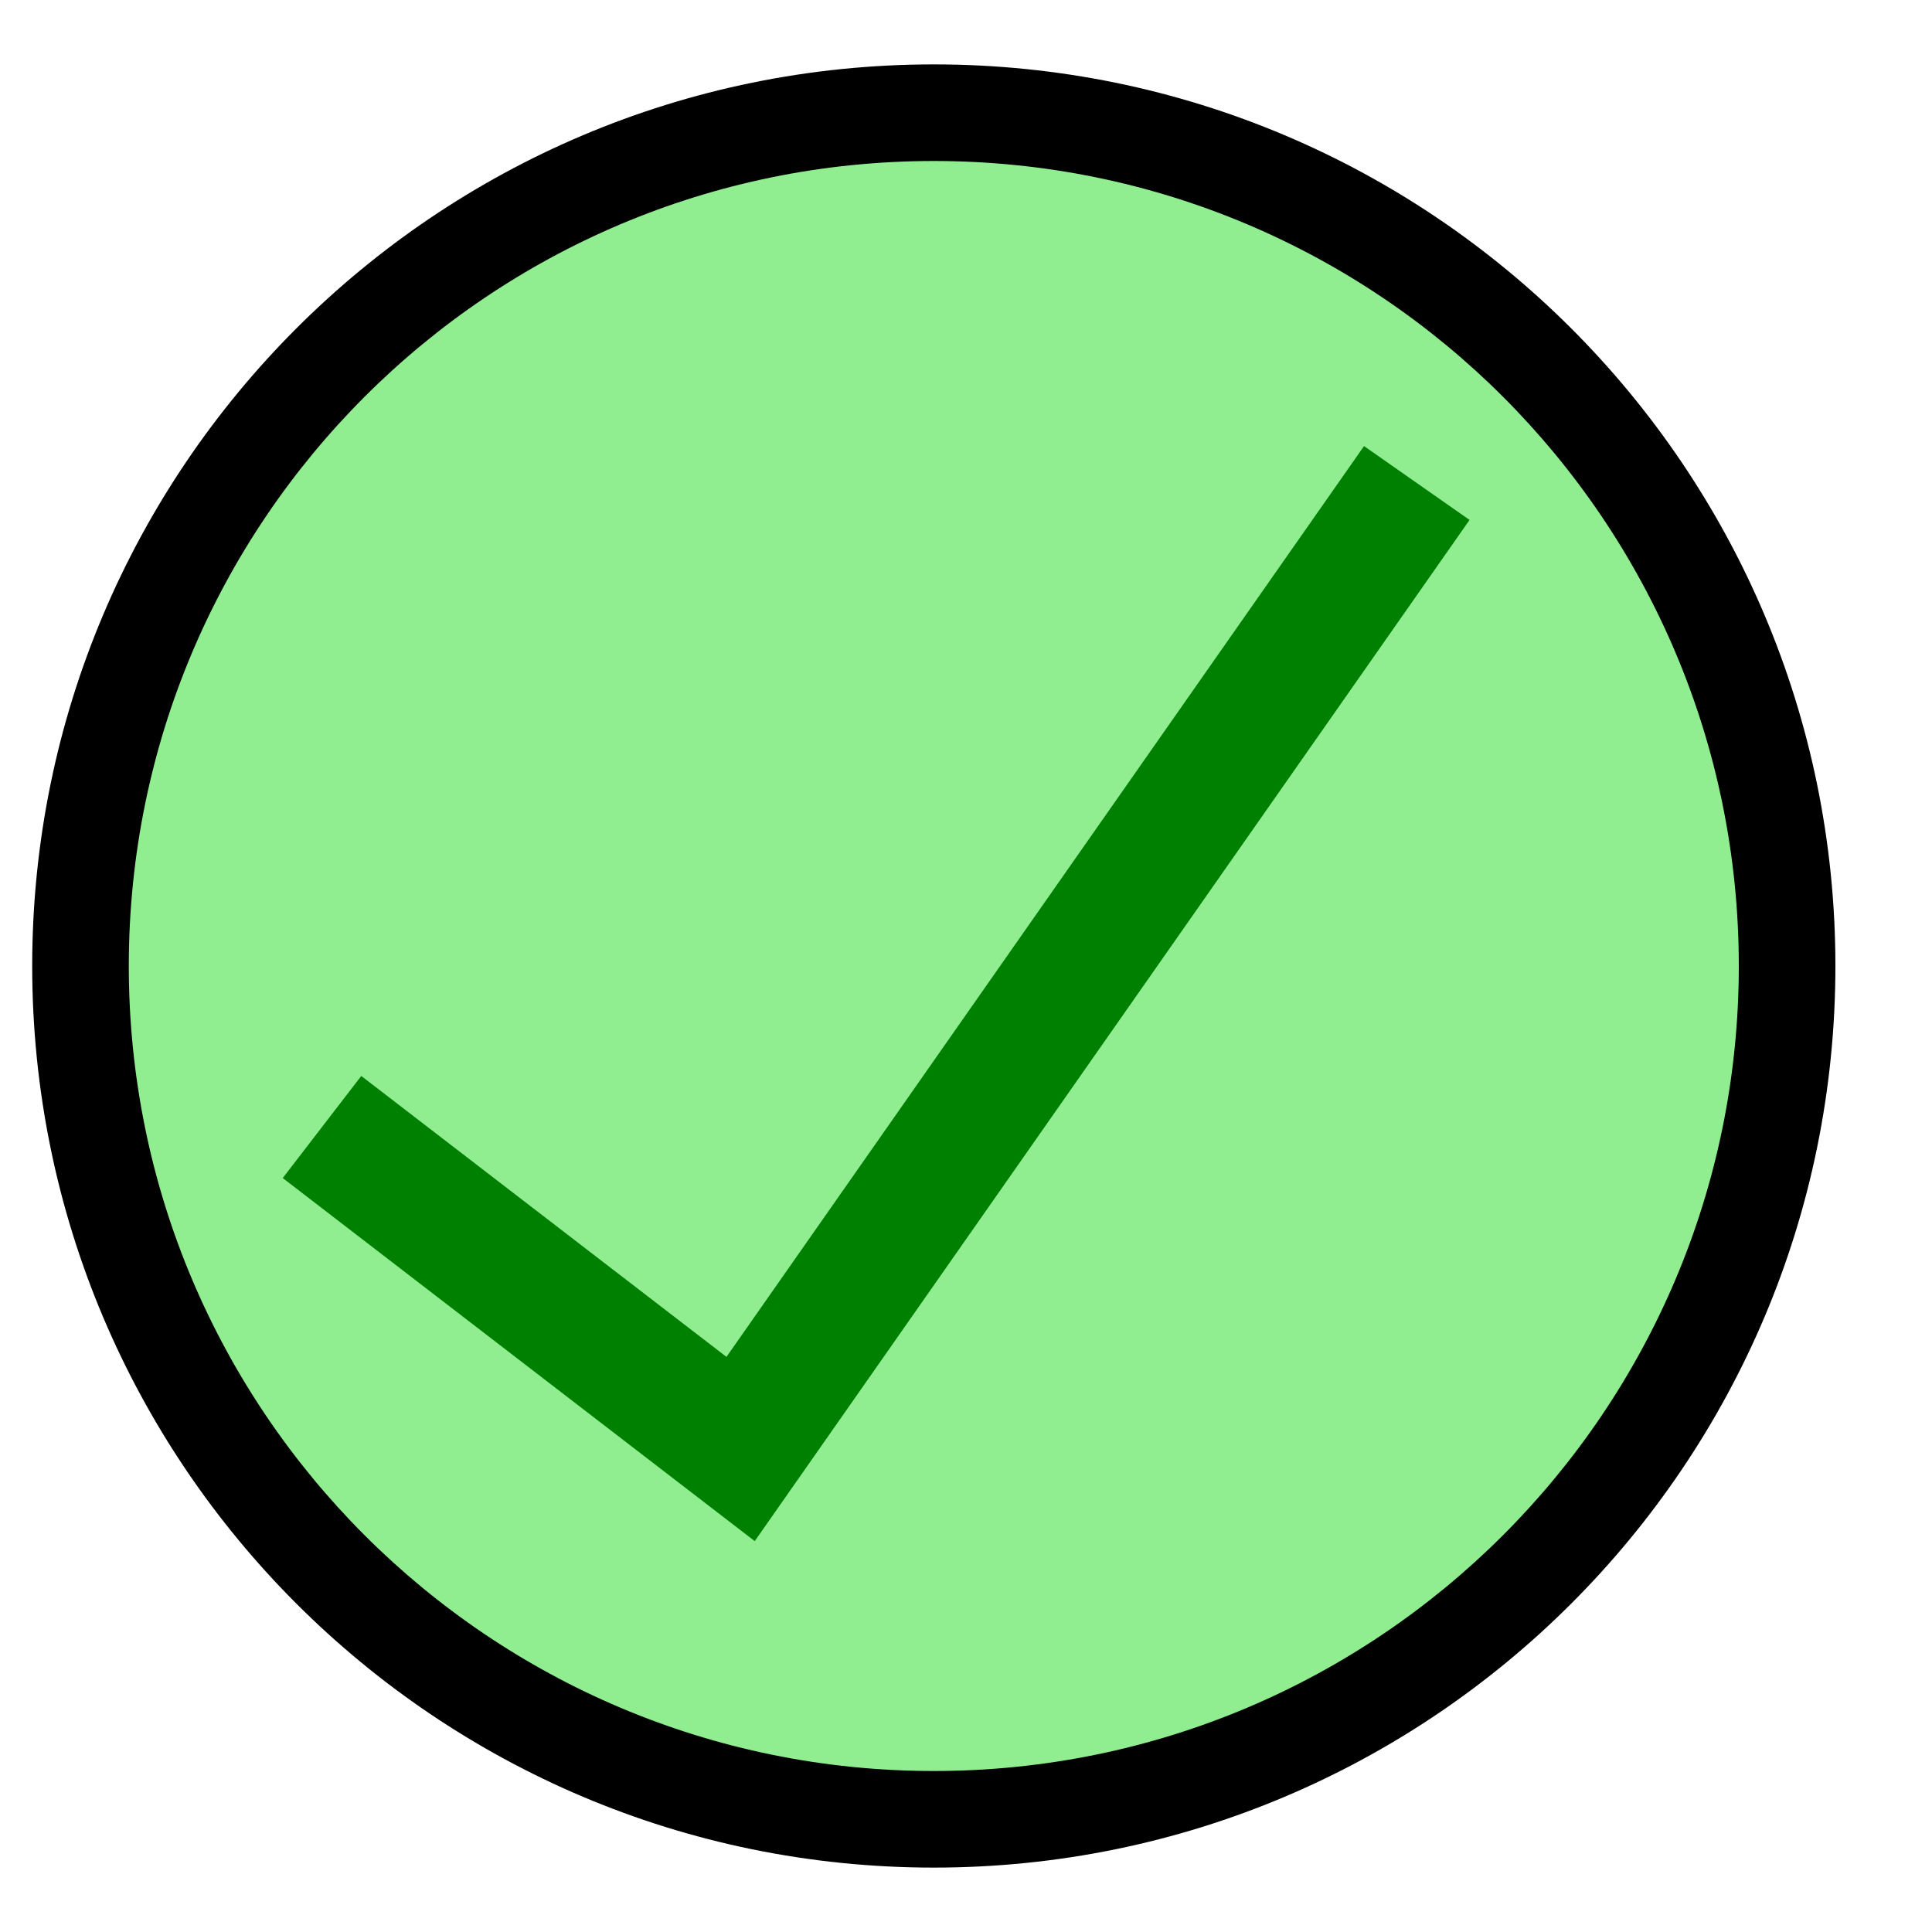
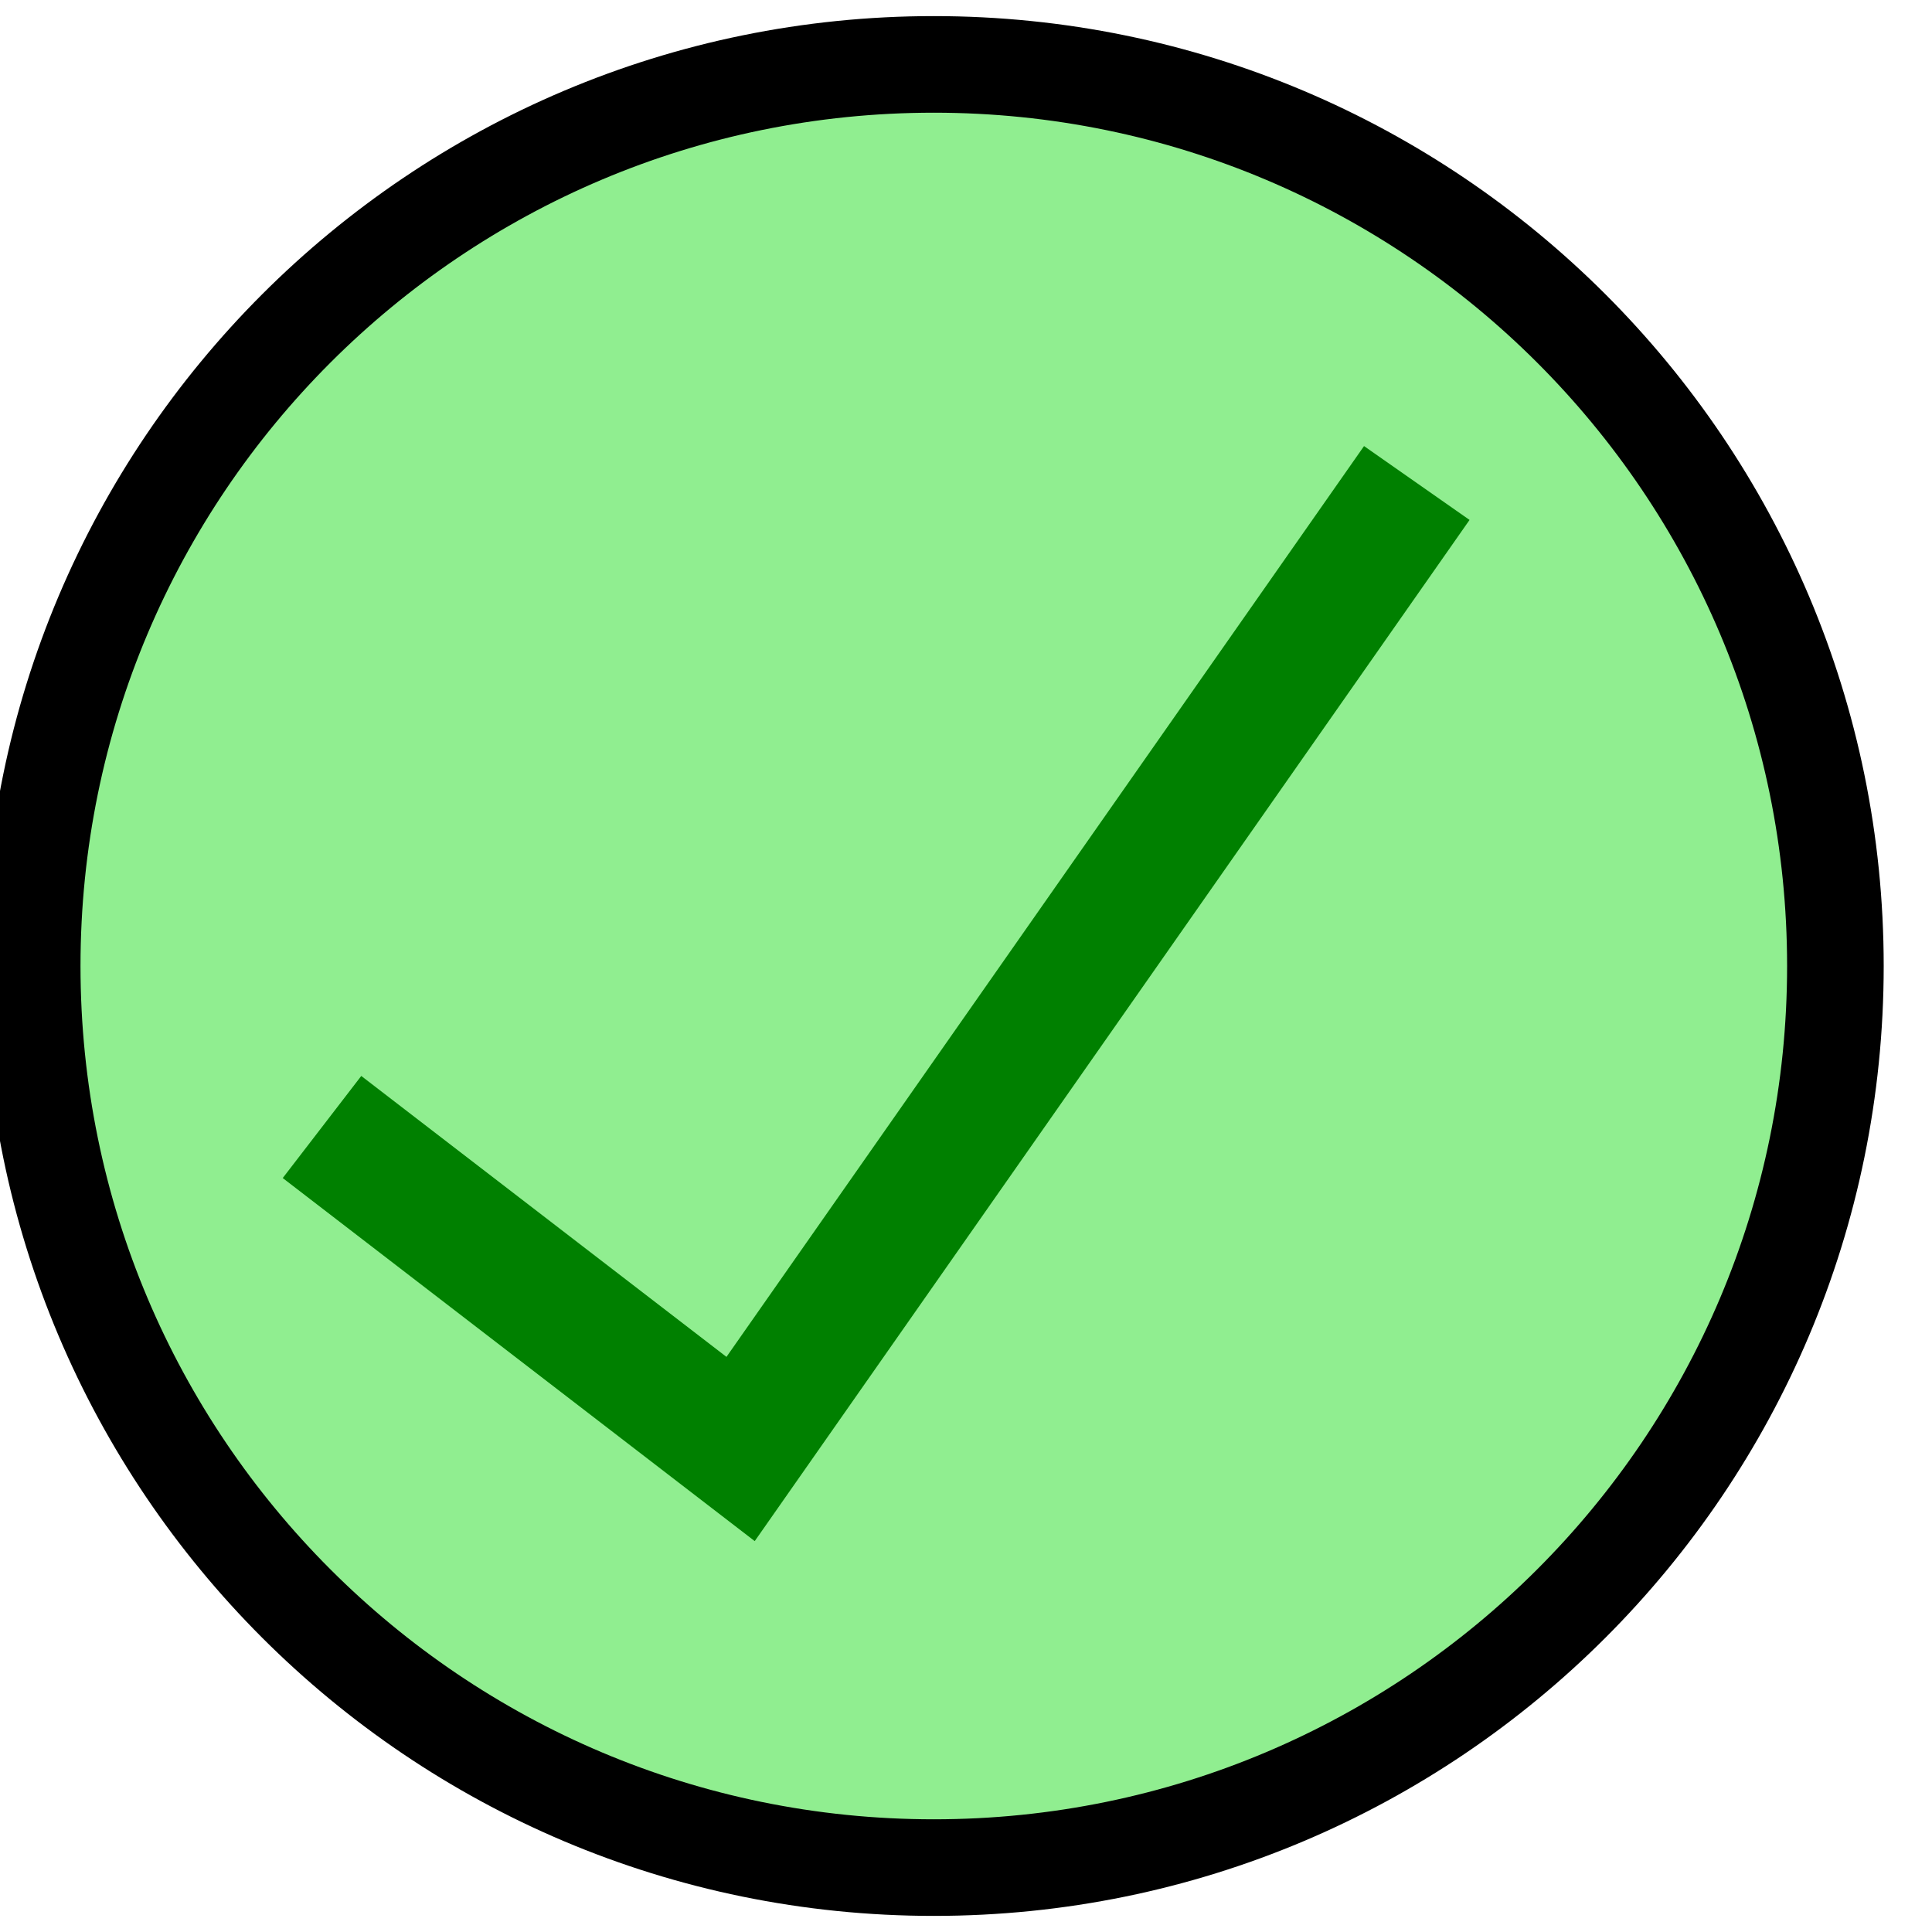
<svg xmlns="http://www.w3.org/2000/svg" viewBox="0 5 60 60">
  <g>
-     <circle fill="black" stroke-width="3" color="white" cx="29" cy="35" r="28" />
-     <circle fill="lightgreen" stroke-width="3" color="white" cx="29" cy="35" r="25" />
+     <circle fill="lightgreen" stroke-width="3" stroke="black" cx="29" cy="35" r="28" />
    <path d="M 10 40 l 13 10 21 -30" style="stroke:green;stroke-width:4" fill="none" />
  </g>
</svg>
